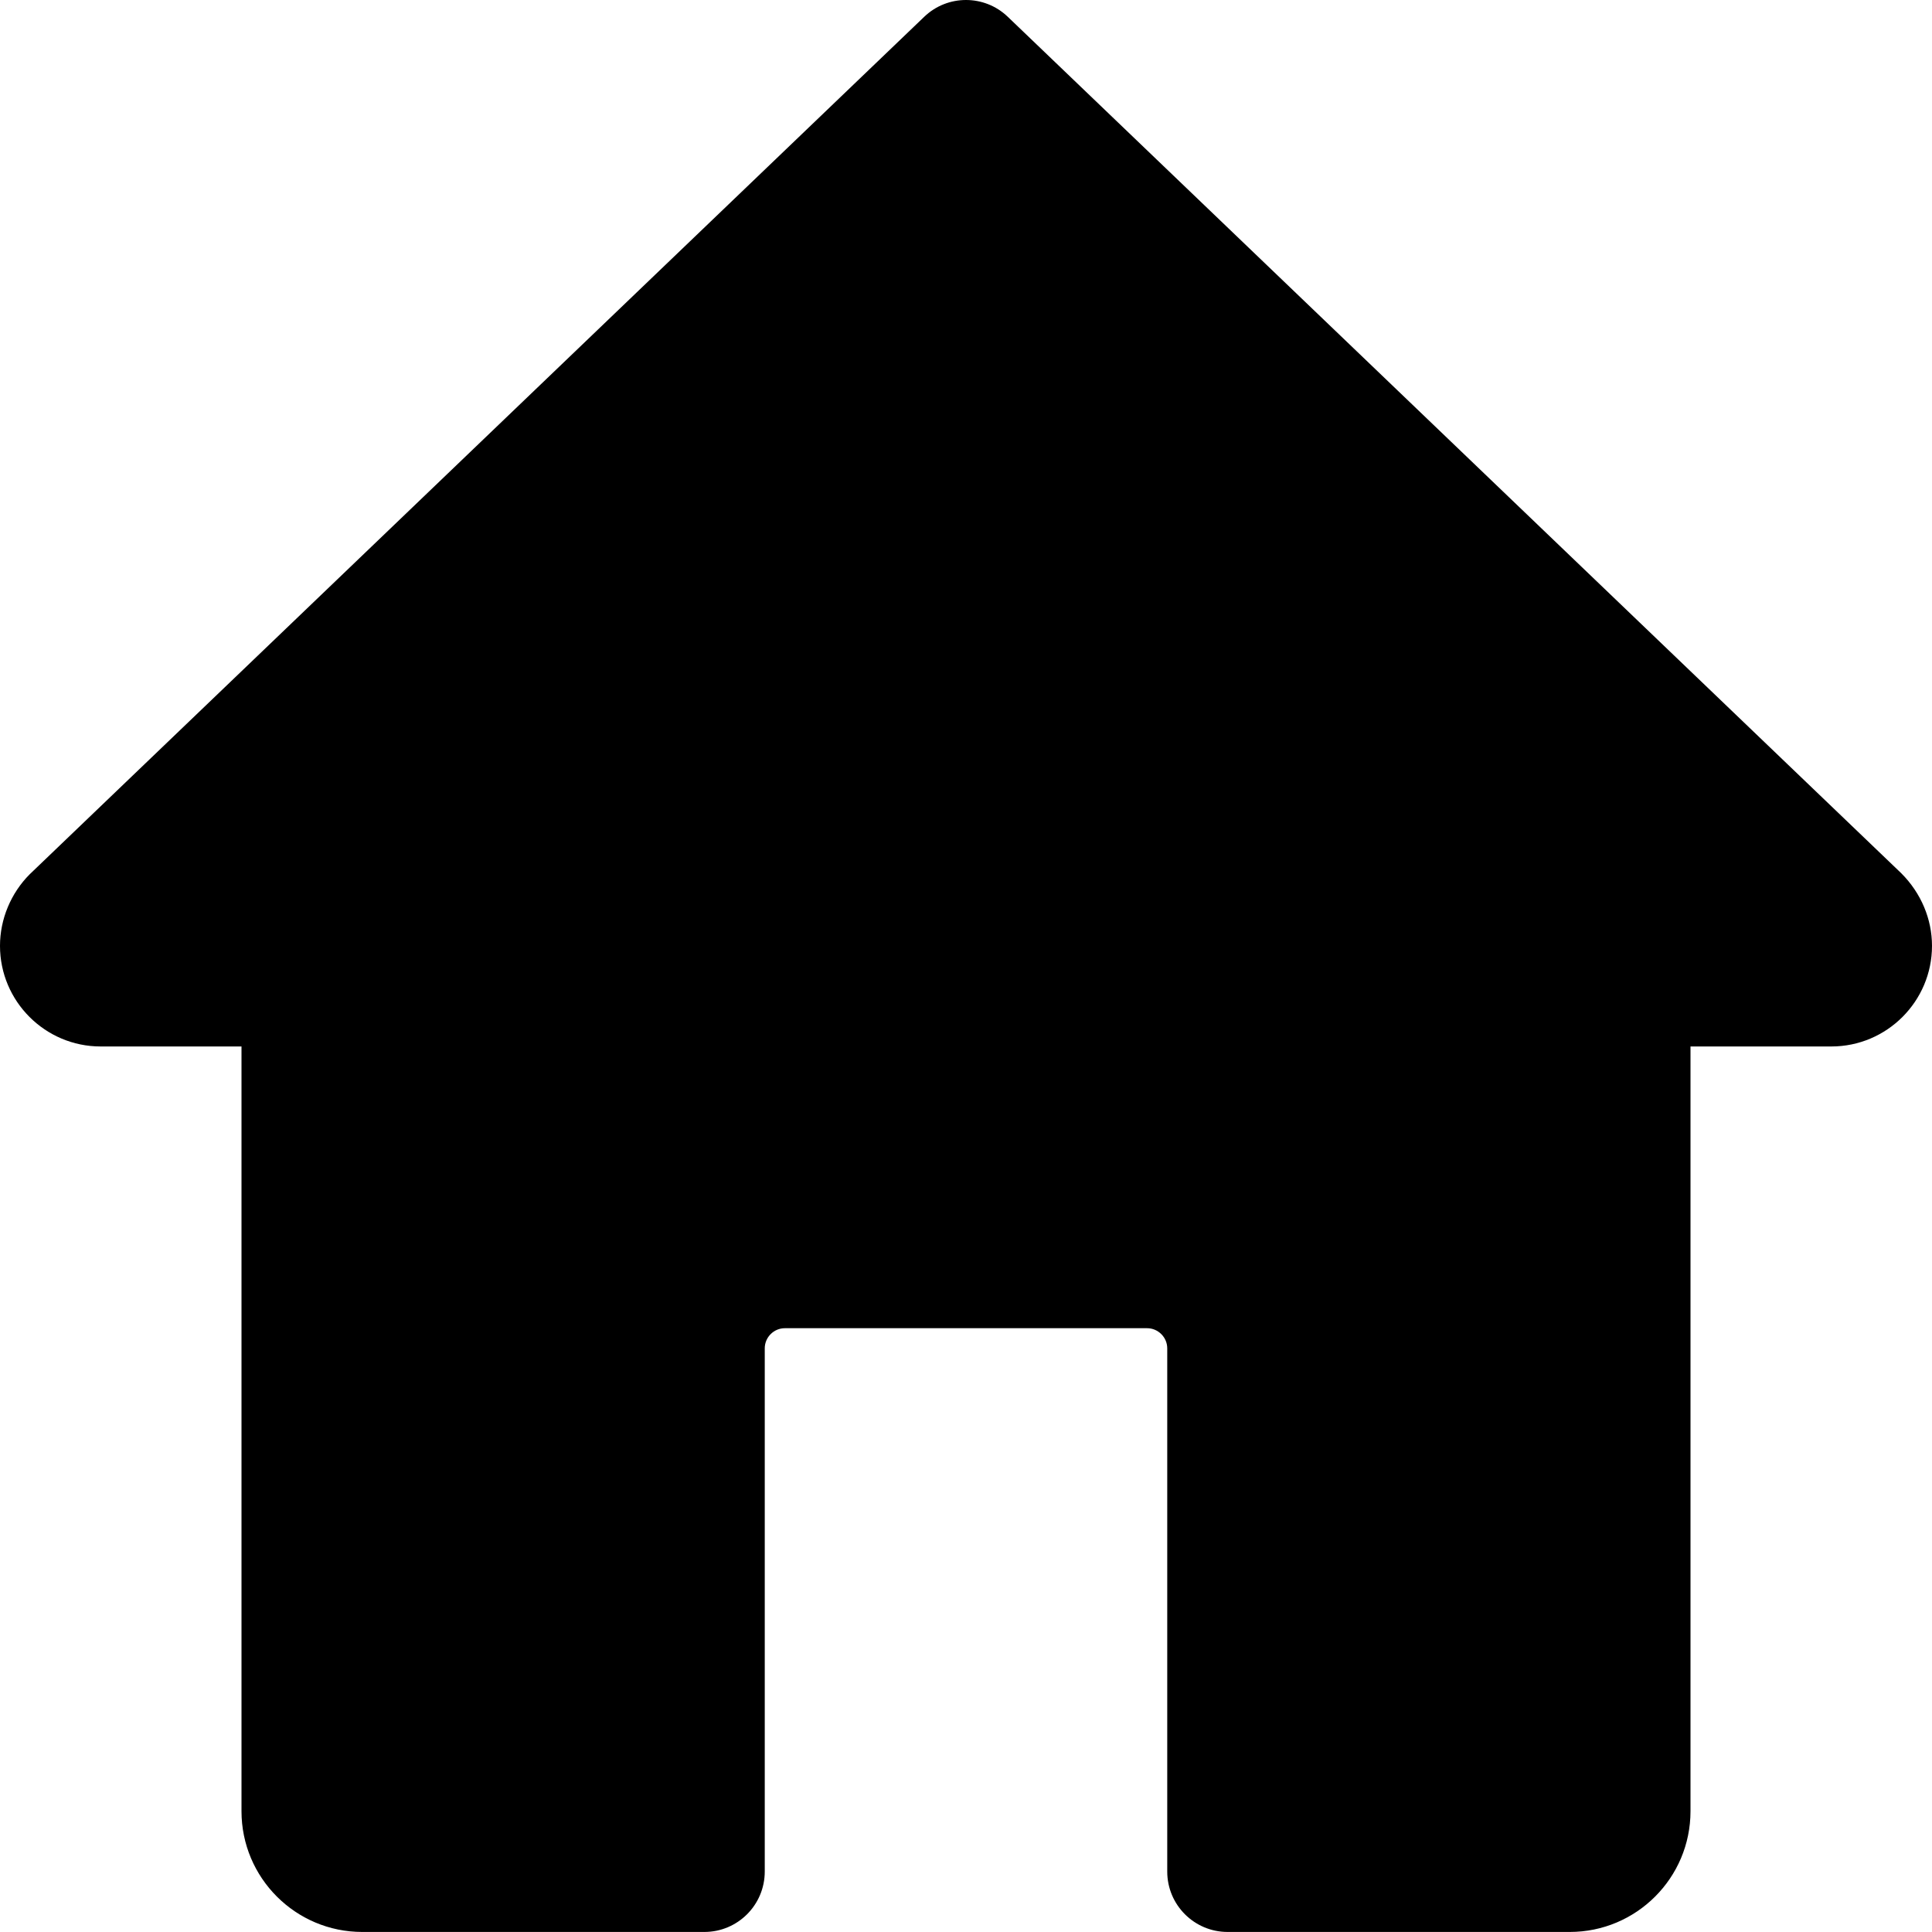
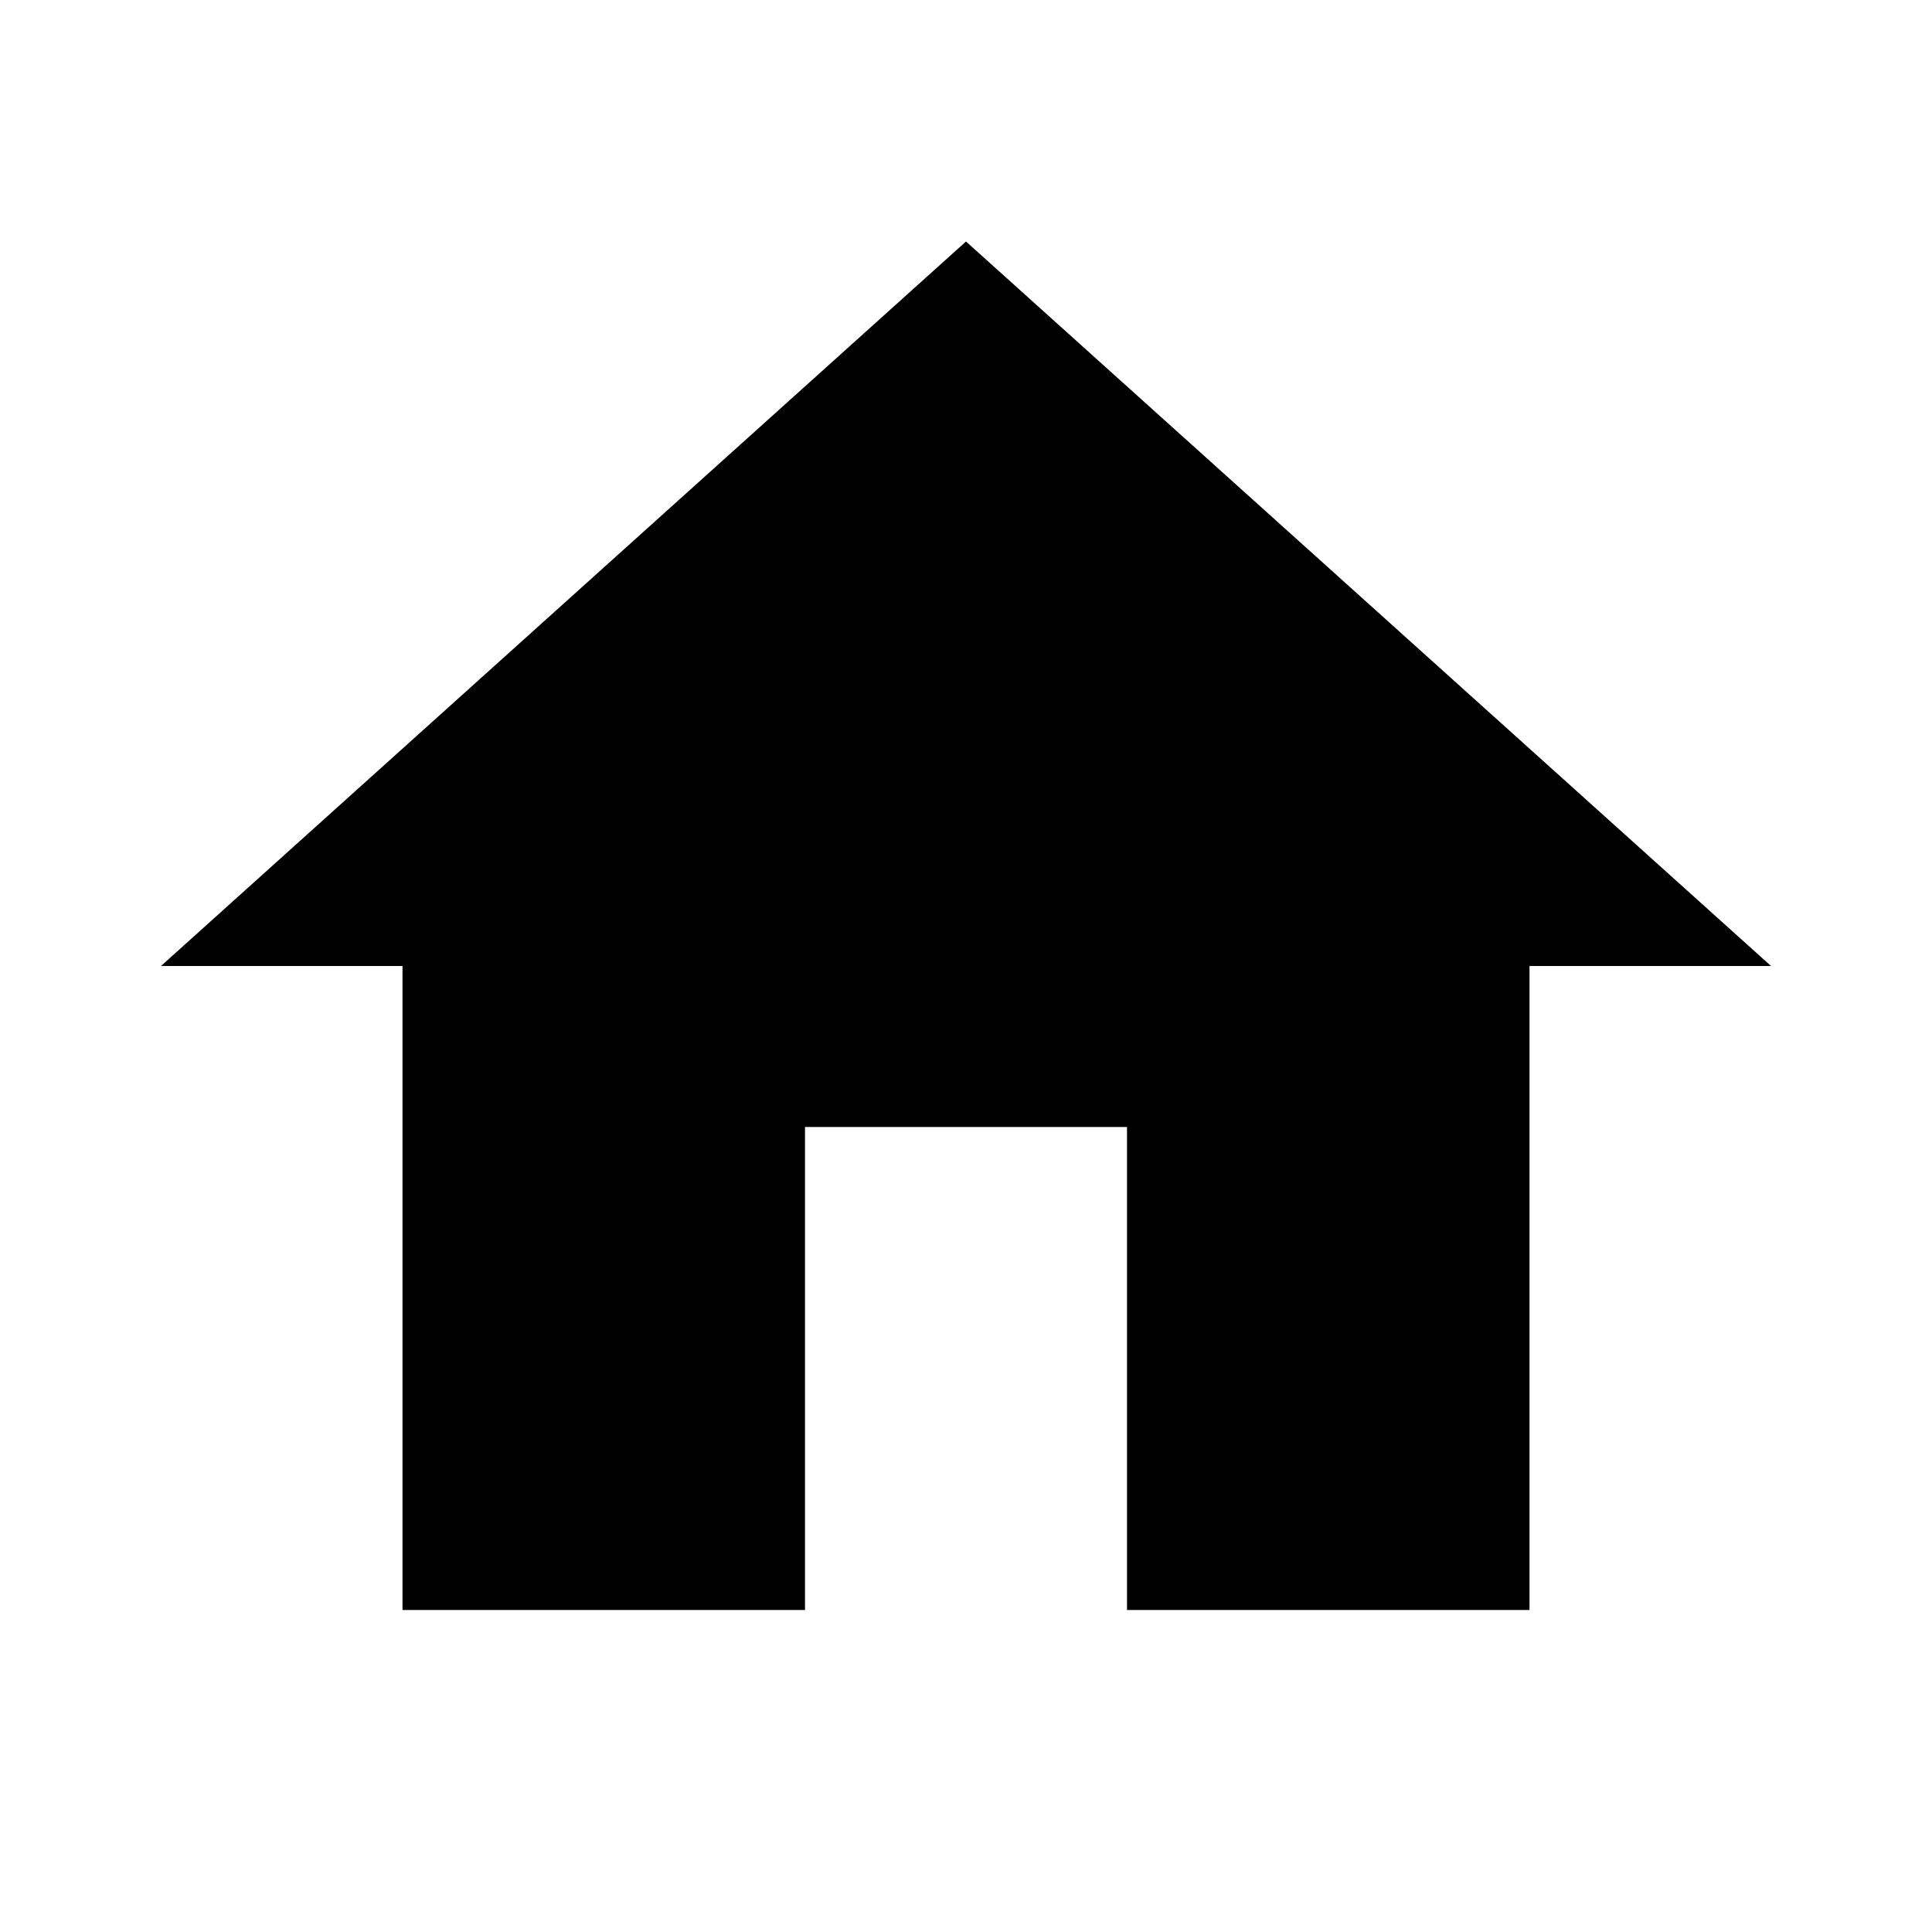
- <svg xmlns="http://www.w3.org/2000/svg" height="512pt" viewBox="0 0 512 512" width="512pt">
-   <path d="m503.871 231.434-236.801-226.984c-6.184-5.934-15.957-5.934-22.141 0l-237.035 227.219c-5.016 5.016-7.895 11.926-7.895 18.988 0 14.699 11.969 26.668 26.668 26.668h37.332v202.664c0 17.664 14.336 32 32 32h90.668c8.832 0 16-7.168 16-16v-138.664c0-2.926 2.387-5.336 5.332-5.336h96c2.922 0 5.332 2.41 5.332 5.336v138.664c0 8.832 7.168 16 16 16h90.668c17.664 0 32-14.336 32-32v-202.664h37.332c14.699 0 26.668-11.969 26.668-26.668 0-7.062-2.879-13.973-8.129-19.223zm0 0" />
+ <svg xmlns="http://www.w3.org/2000/svg" height="24px" viewBox="0 0 24 24" width="24px" fill="#000000">
+   <path d="M0 0h24v24H0z" fill="none" />
+   <path d="M10 20v-6h4v6h5v-8h3L12 3 2 12h3v8z" />
</svg>
